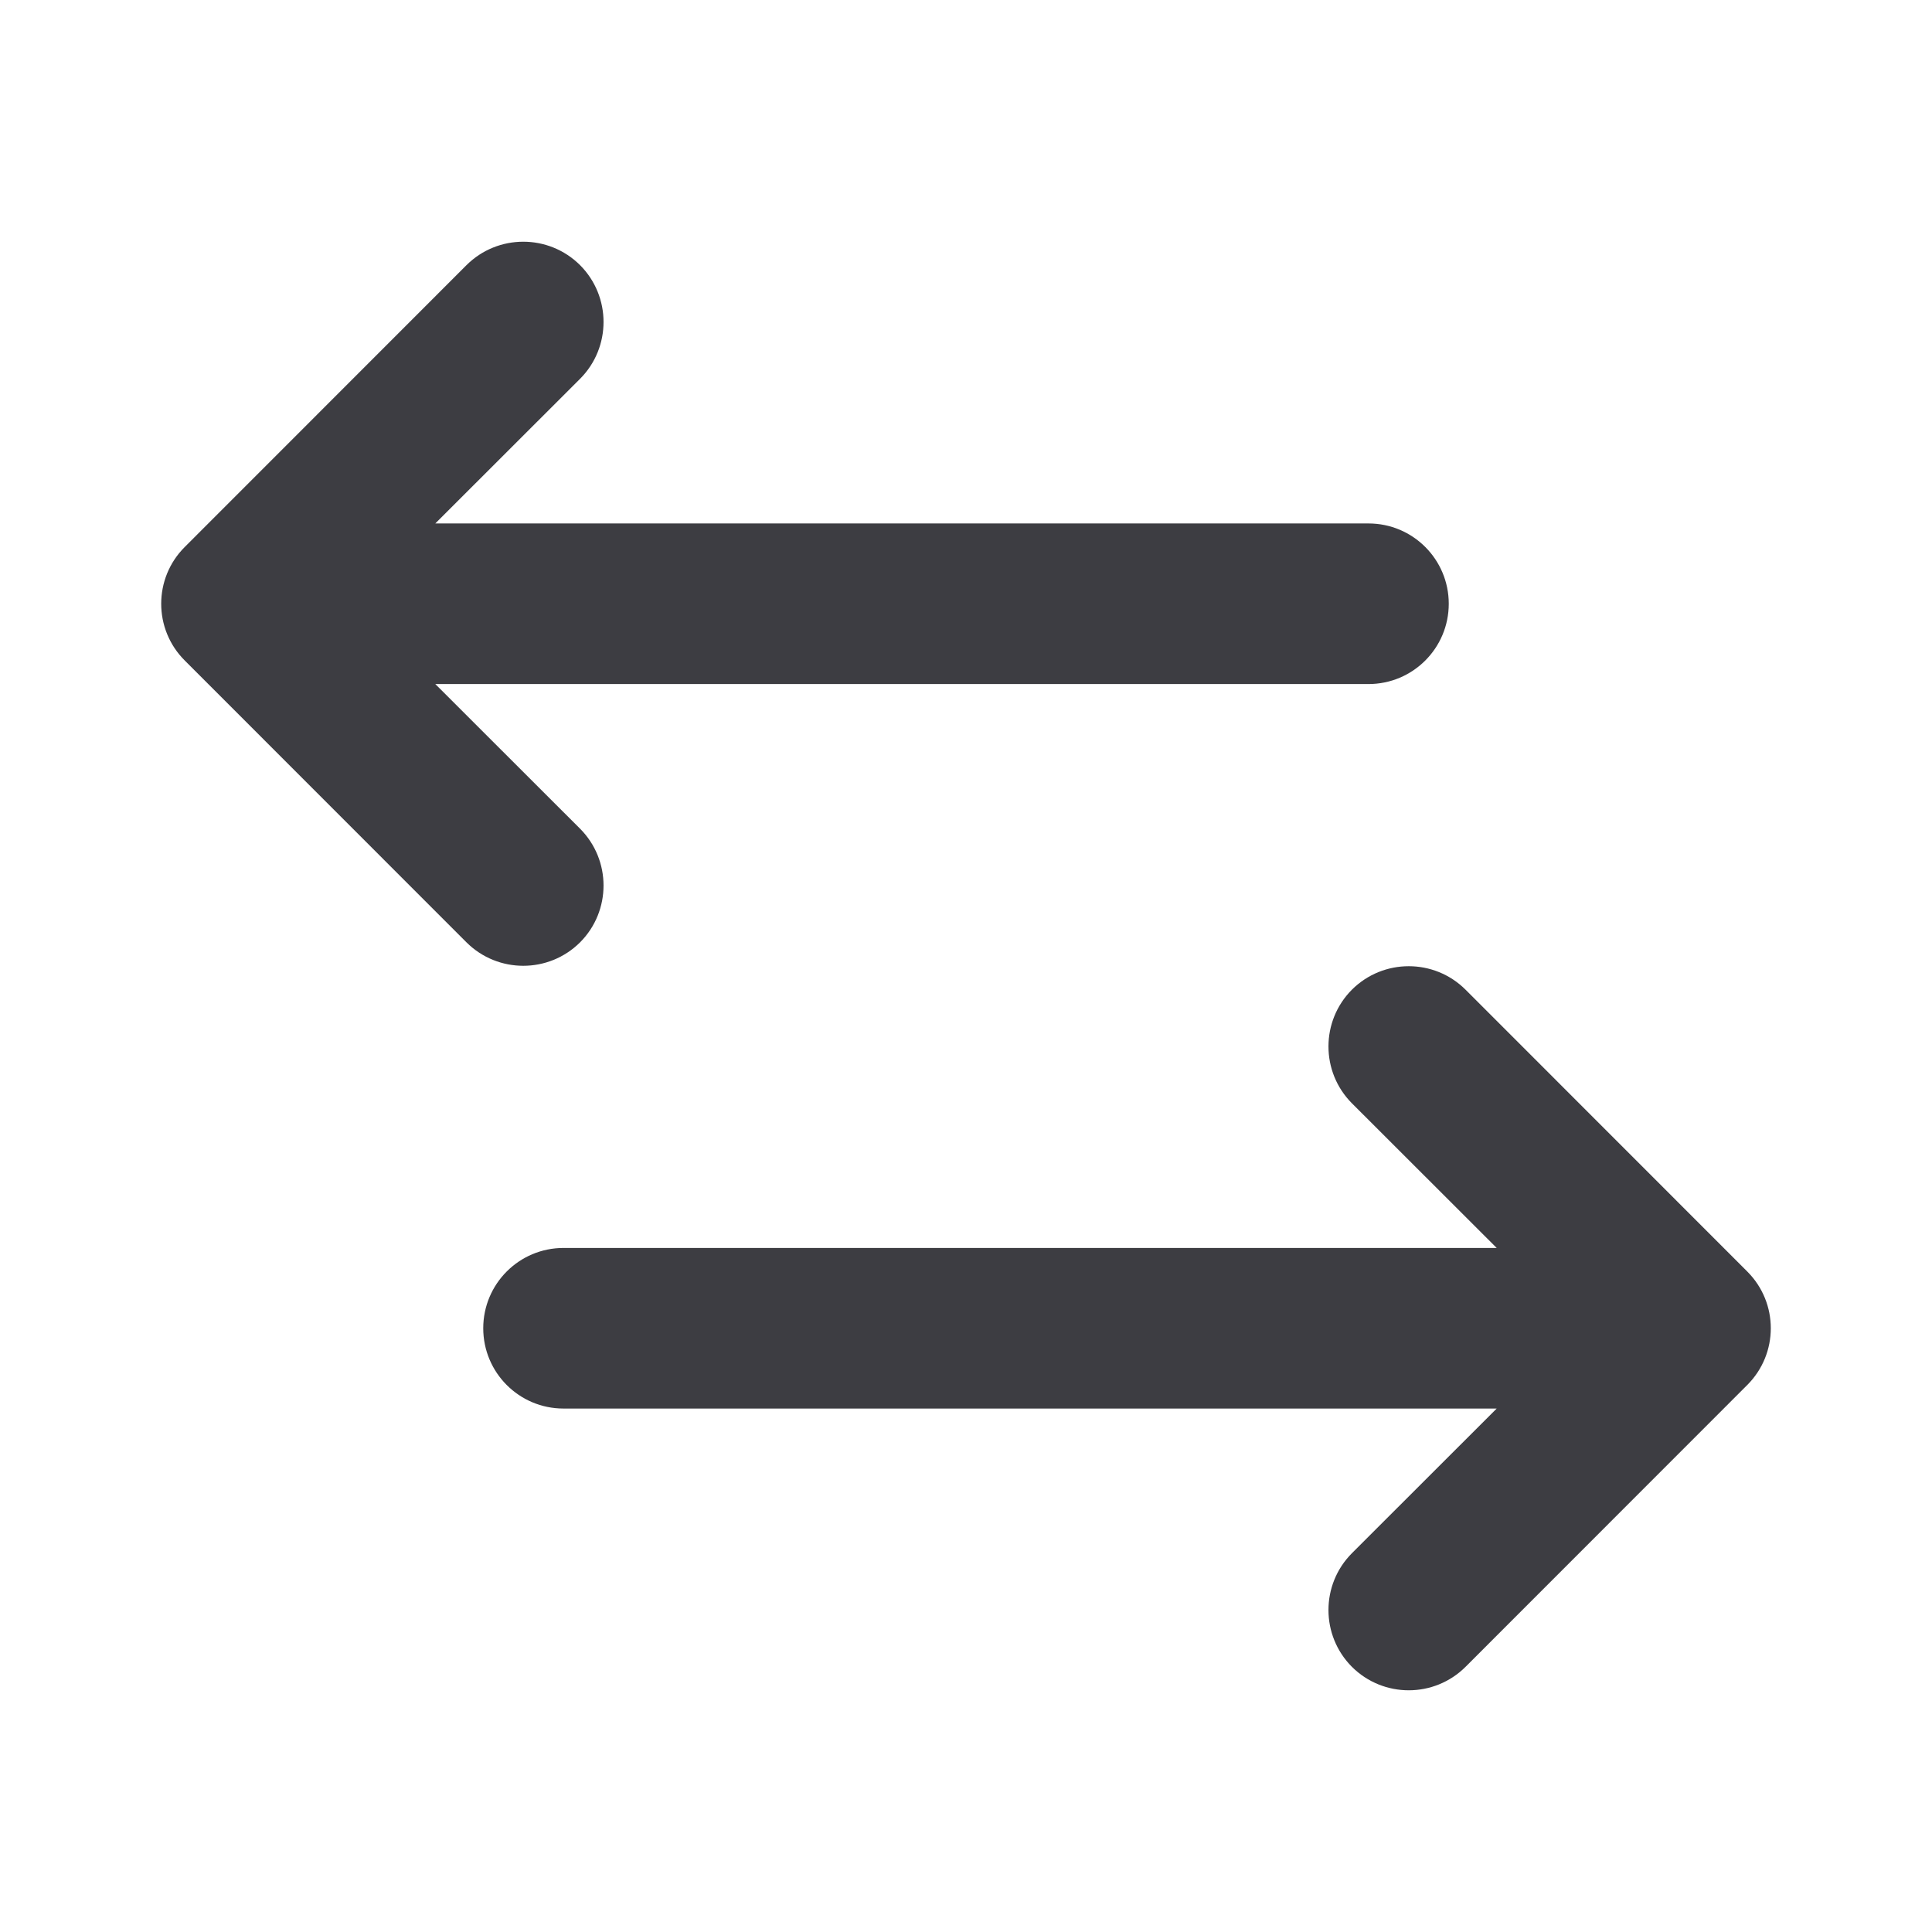
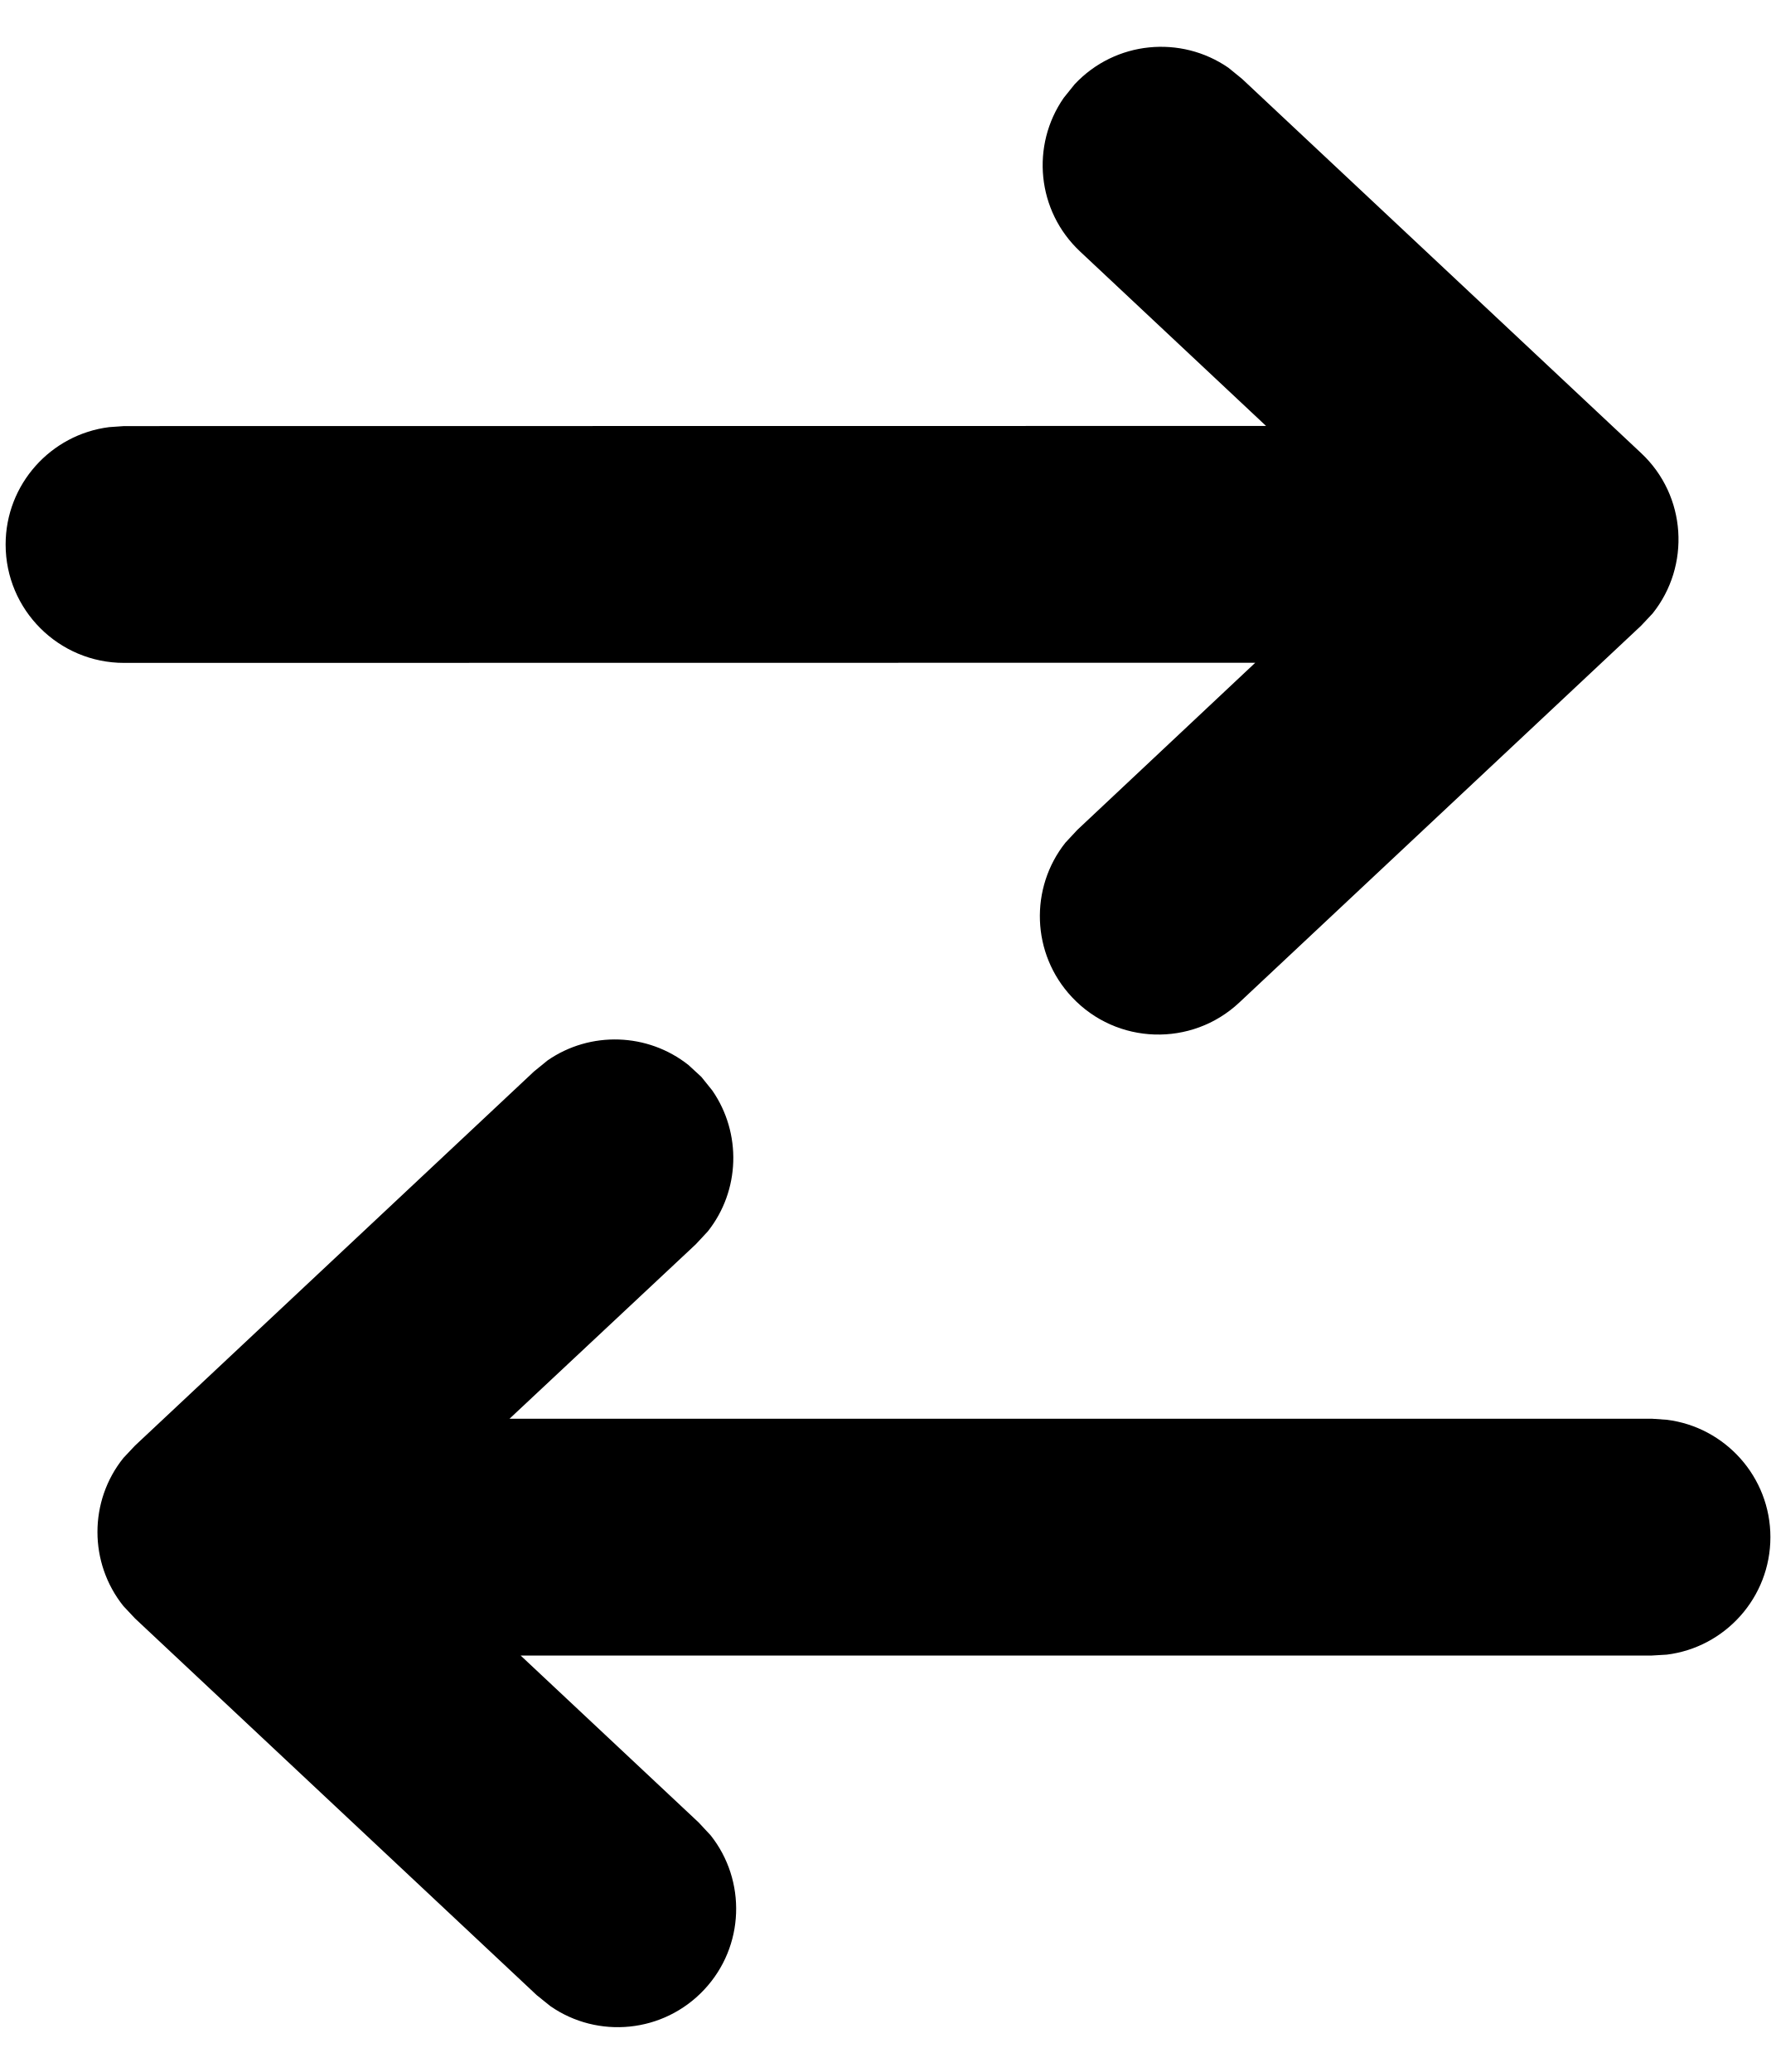
- <svg xmlns="http://www.w3.org/2000/svg" width="16" height="16" viewBox="0 0 16 16" fill="none">
-   <path fill-rule="evenodd" clip-rule="evenodd" d="M4.804 2.196C5.063 2.456 5.063 2.877 4.804 3.137L3.605 4.335L11.333 4.335C11.701 4.335 11.998 4.633 11.998 5C11.998 5.367 11.701 5.665 11.333 5.665L3.605 5.665L4.804 6.863C5.063 7.123 5.063 7.544 4.804 7.804C4.544 8.063 4.123 8.063 3.863 7.804L1.53 5.47C1.27 5.211 1.27 4.789 1.53 4.53L3.863 2.196C4.123 1.937 4.544 1.937 4.804 2.196ZM11.196 8.196C11.456 7.937 11.877 7.937 12.137 8.196L14.47 10.53C14.73 10.79 14.73 11.21 14.47 11.47L12.137 13.804C11.877 14.063 11.456 14.063 11.196 13.804C10.937 13.544 10.937 13.123 11.196 12.863L12.395 11.665L4.667 11.665C4.299 11.665 4.002 11.367 4.002 11C4.002 10.633 4.299 10.335 4.667 10.335L12.395 10.335L11.196 9.137C10.937 8.877 10.937 8.456 11.196 8.196Z" fill="#3D3D42" />
+ <svg xmlns="http://www.w3.org/2000/svg" width="12" height="14" viewBox="0 0 12 14" fill="none">
+   <path fill-rule="evenodd" clip-rule="evenodd" d="M4.652 7.196L4.739 7.276L4.813 7.368C5.013 7.657 5.001 8.045 4.783 8.32L4.702 8.407L3.443 9.586L11.162 9.586L11.263 9.593C11.657 9.642 11.963 9.979 11.963 10.386C11.963 10.794 11.657 11.131 11.263 11.18L11.162 11.186L3.518 11.186L4.721 12.314L4.802 12.401C5.044 12.706 5.033 13.151 4.758 13.444C4.483 13.737 4.04 13.778 3.719 13.555L3.627 13.481L0.912 10.935L0.834 10.852C0.6 10.56 0.6 10.142 0.834 9.851L0.912 9.768L3.608 7.24L3.7 7.165C3.989 6.965 4.377 6.978 4.652 7.196ZM8.301 0.458L8.393 0.533L11.089 3.061C11.398 3.35 11.424 3.824 11.167 4.145L11.089 4.228L8.374 6.774C8.052 7.076 7.545 7.06 7.243 6.737C6.968 6.444 6.957 5.999 7.199 5.694L7.28 5.607L8.482 4.478L0.838 4.479C0.397 4.479 0.038 4.121 0.038 3.679C0.038 3.272 0.344 2.935 0.738 2.886L0.838 2.879L8.555 2.878L7.299 1.7C7.005 1.425 6.965 0.982 7.188 0.661L7.262 0.569C7.537 0.276 7.98 0.236 8.301 0.458Z" fill="currentColor" />
</svg>
